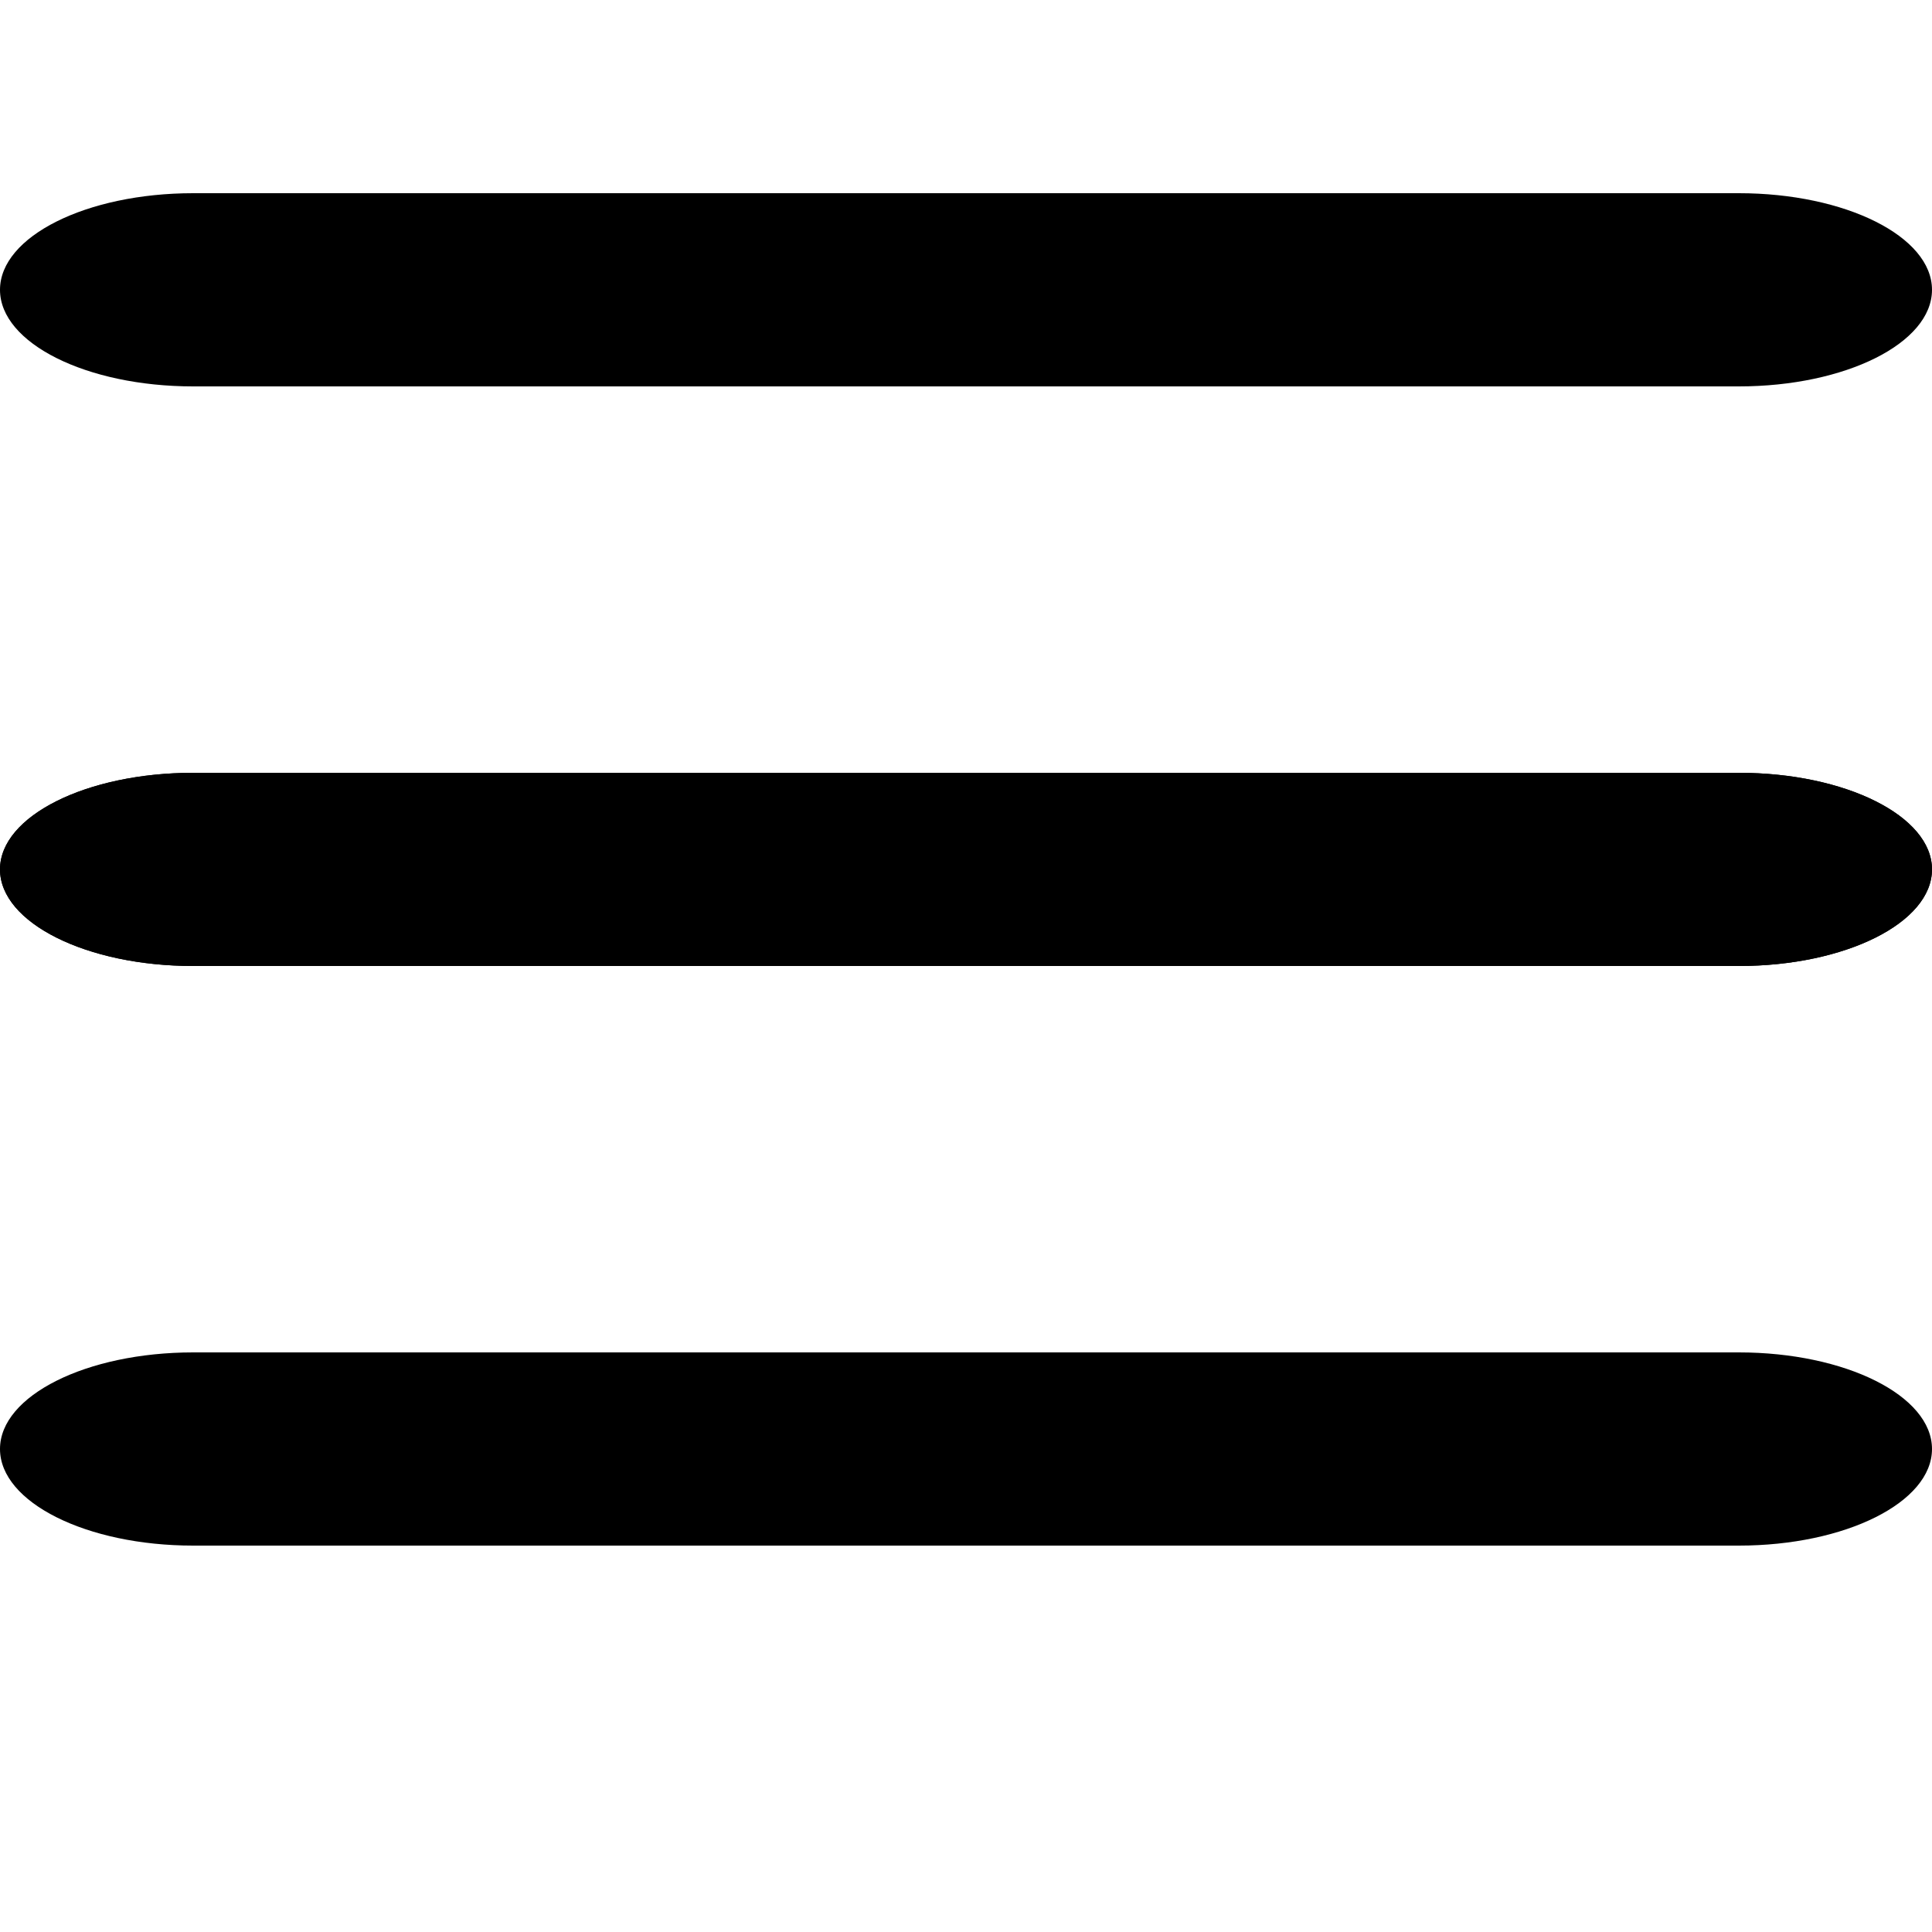
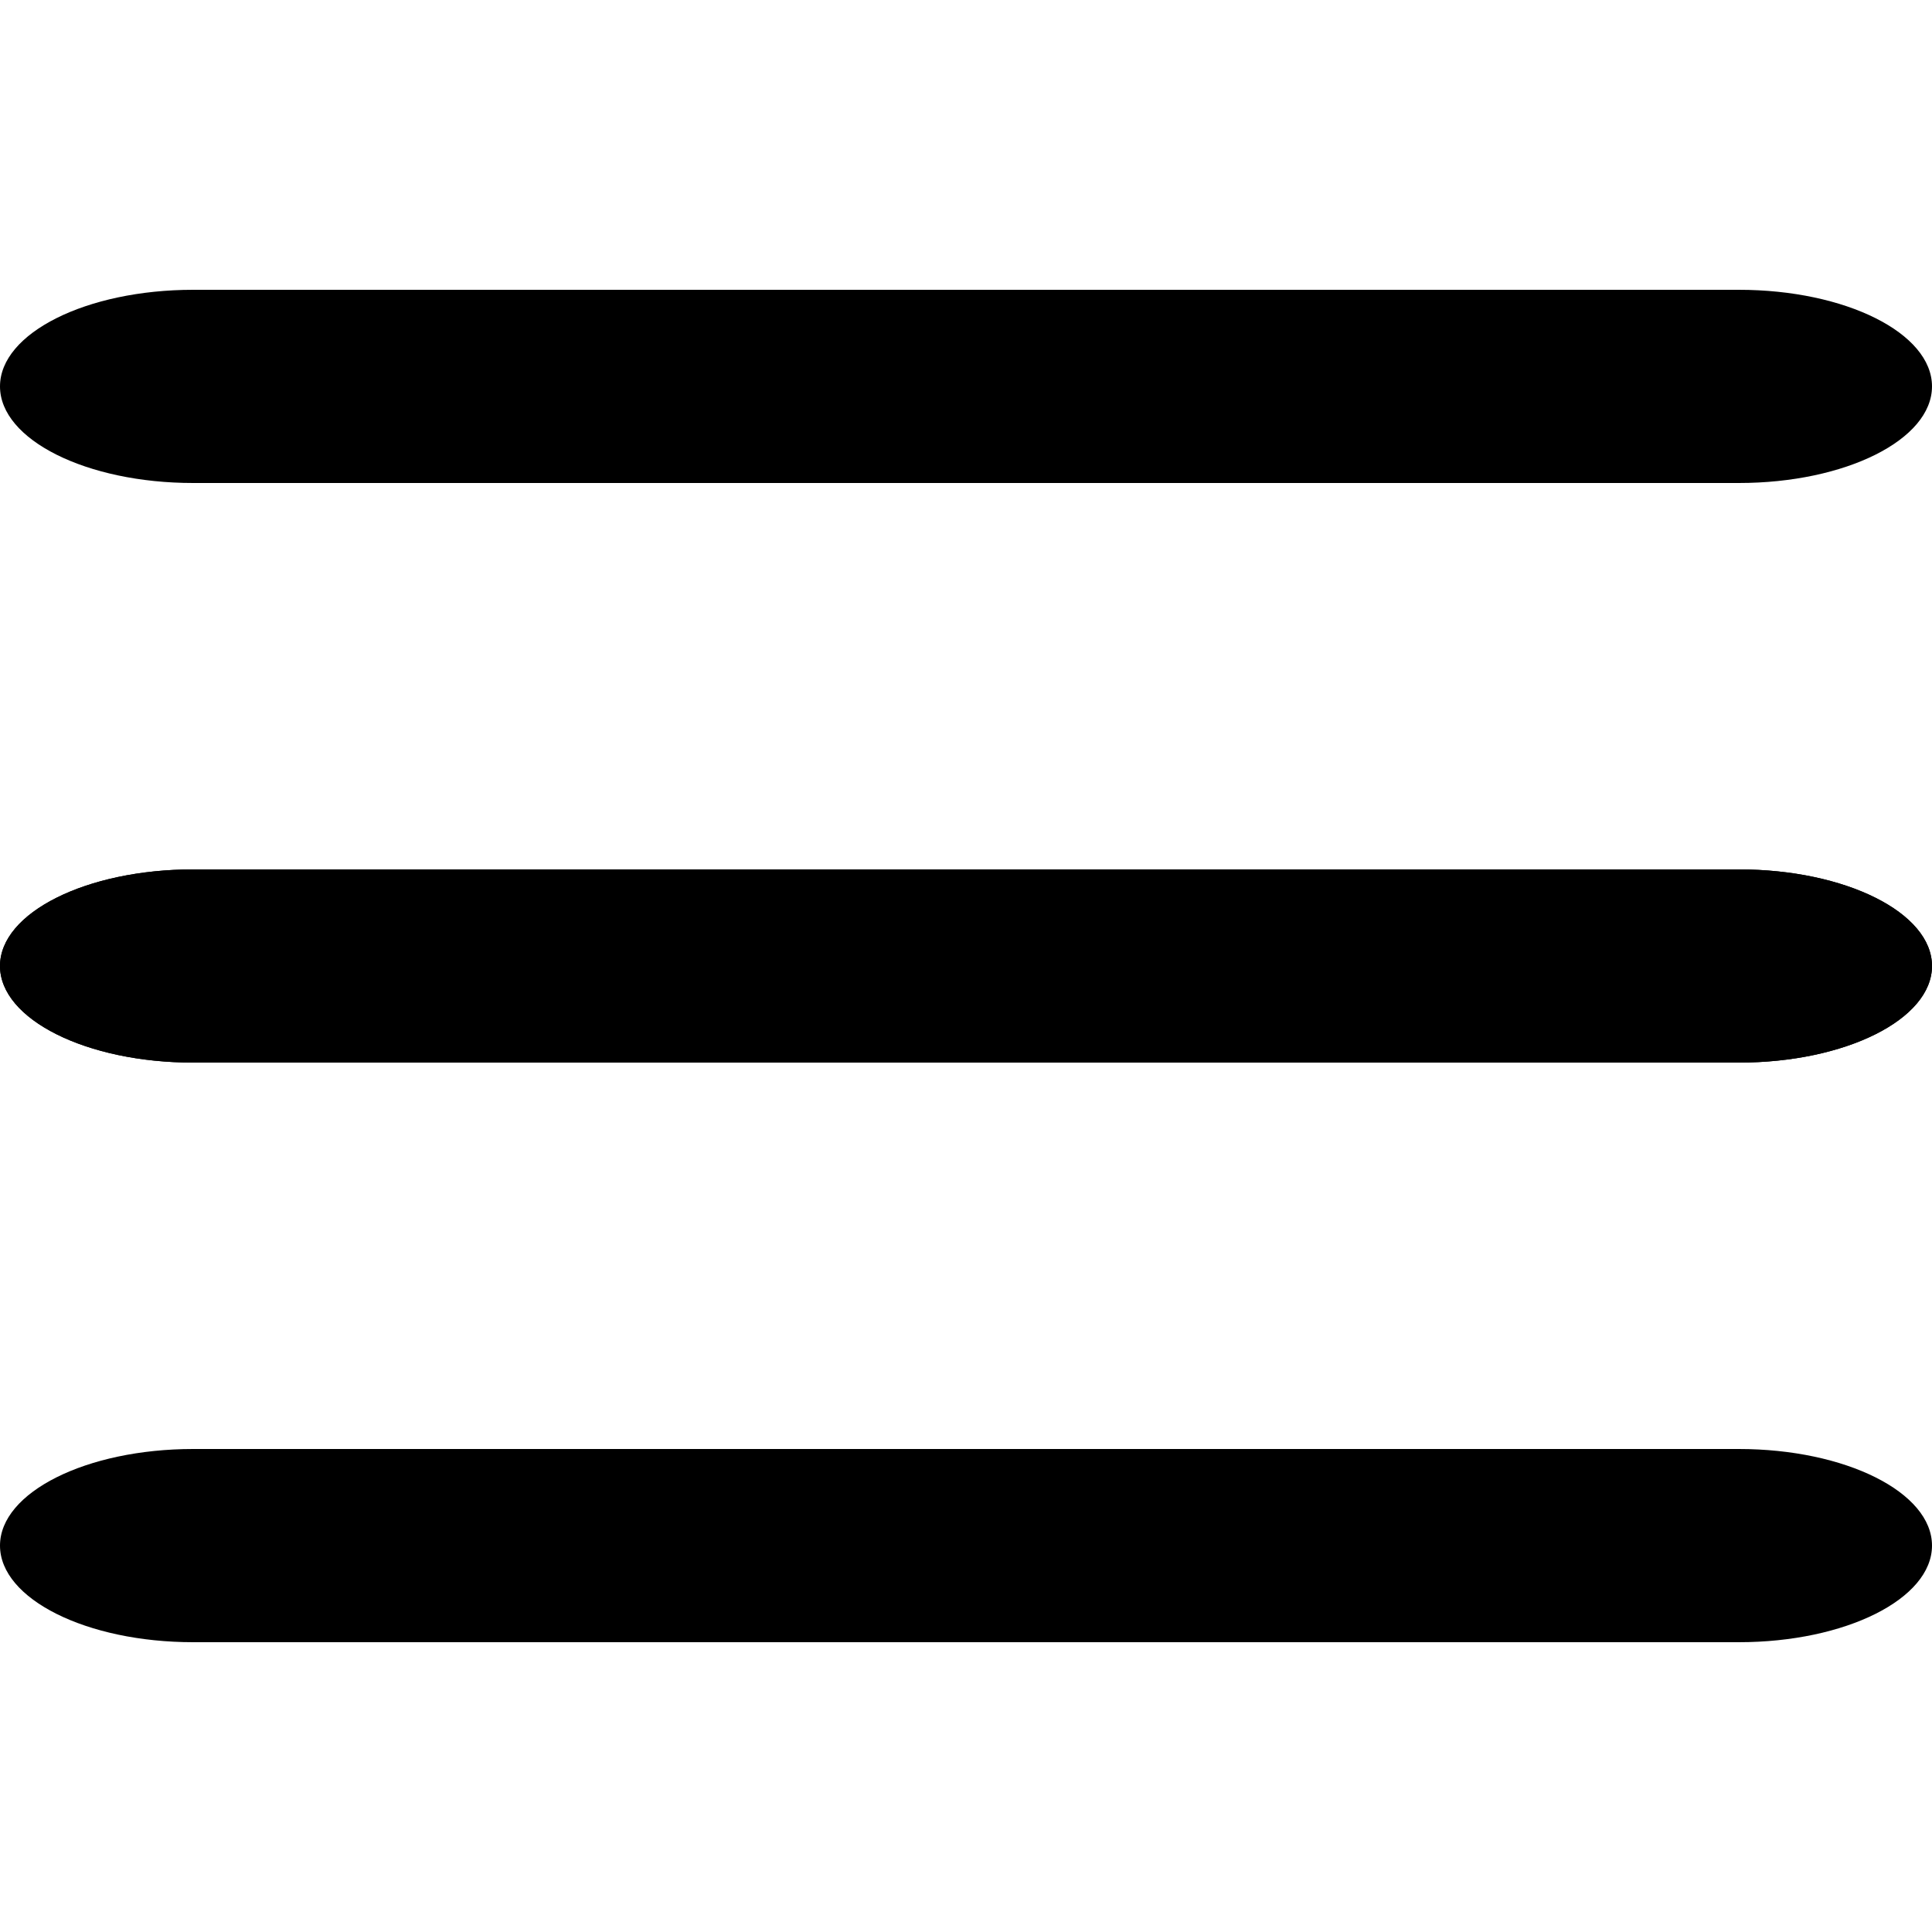
- <svg viewBox="0 0 100 80" width="40" height="40" fill="currentColor">
-   <rect width="100" height="10" rx="10" />
-   <rect y="30" width="100" height="10" rx="10" />
-   <rect y="30" width="100" height="10" rx="10" />
-   <rect y="60" width="100" height="10" rx="10" />
+ <svg viewBox="0 0 100 100" width="40" height="40" fill="currentColor">
+   <rect y="15" width="100" height="10" rx="10" />
+   <rect y="45" width="100" height="10" rx="10" />
+   <rect y="45" width="100" height="10" rx="10" />
+   <rect y="75" width="100" height="10" rx="10" />
</svg>
